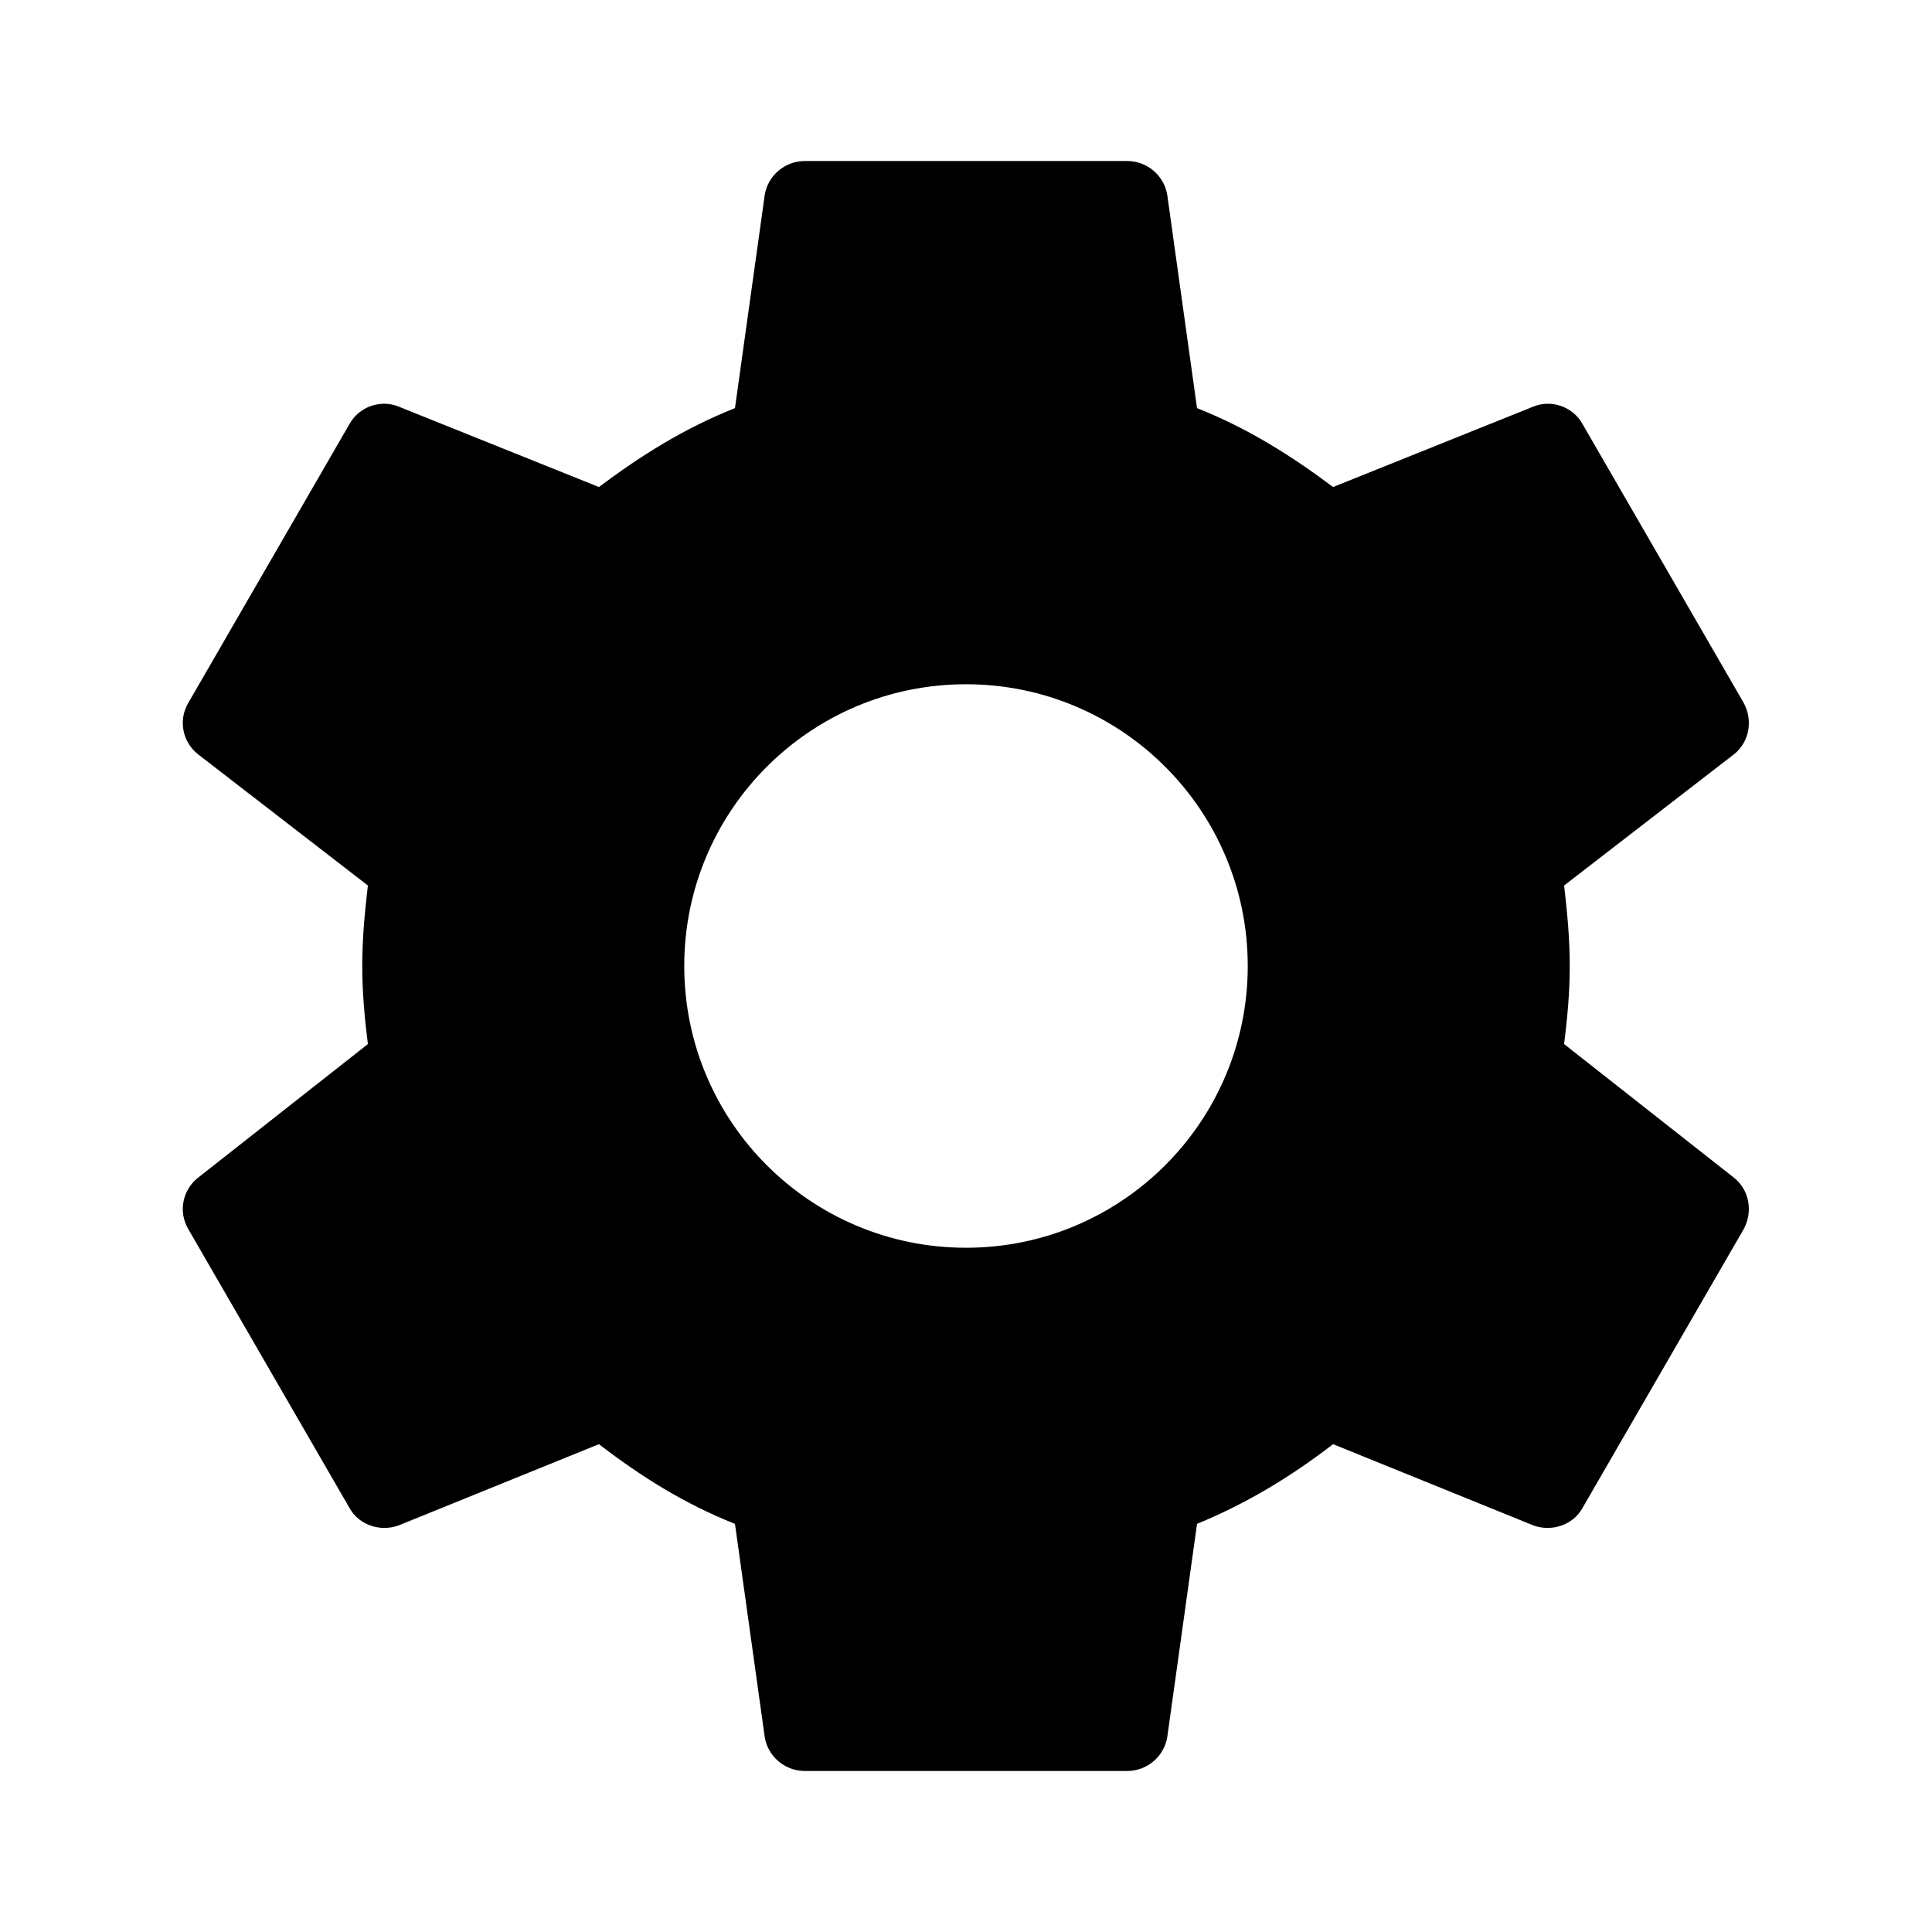
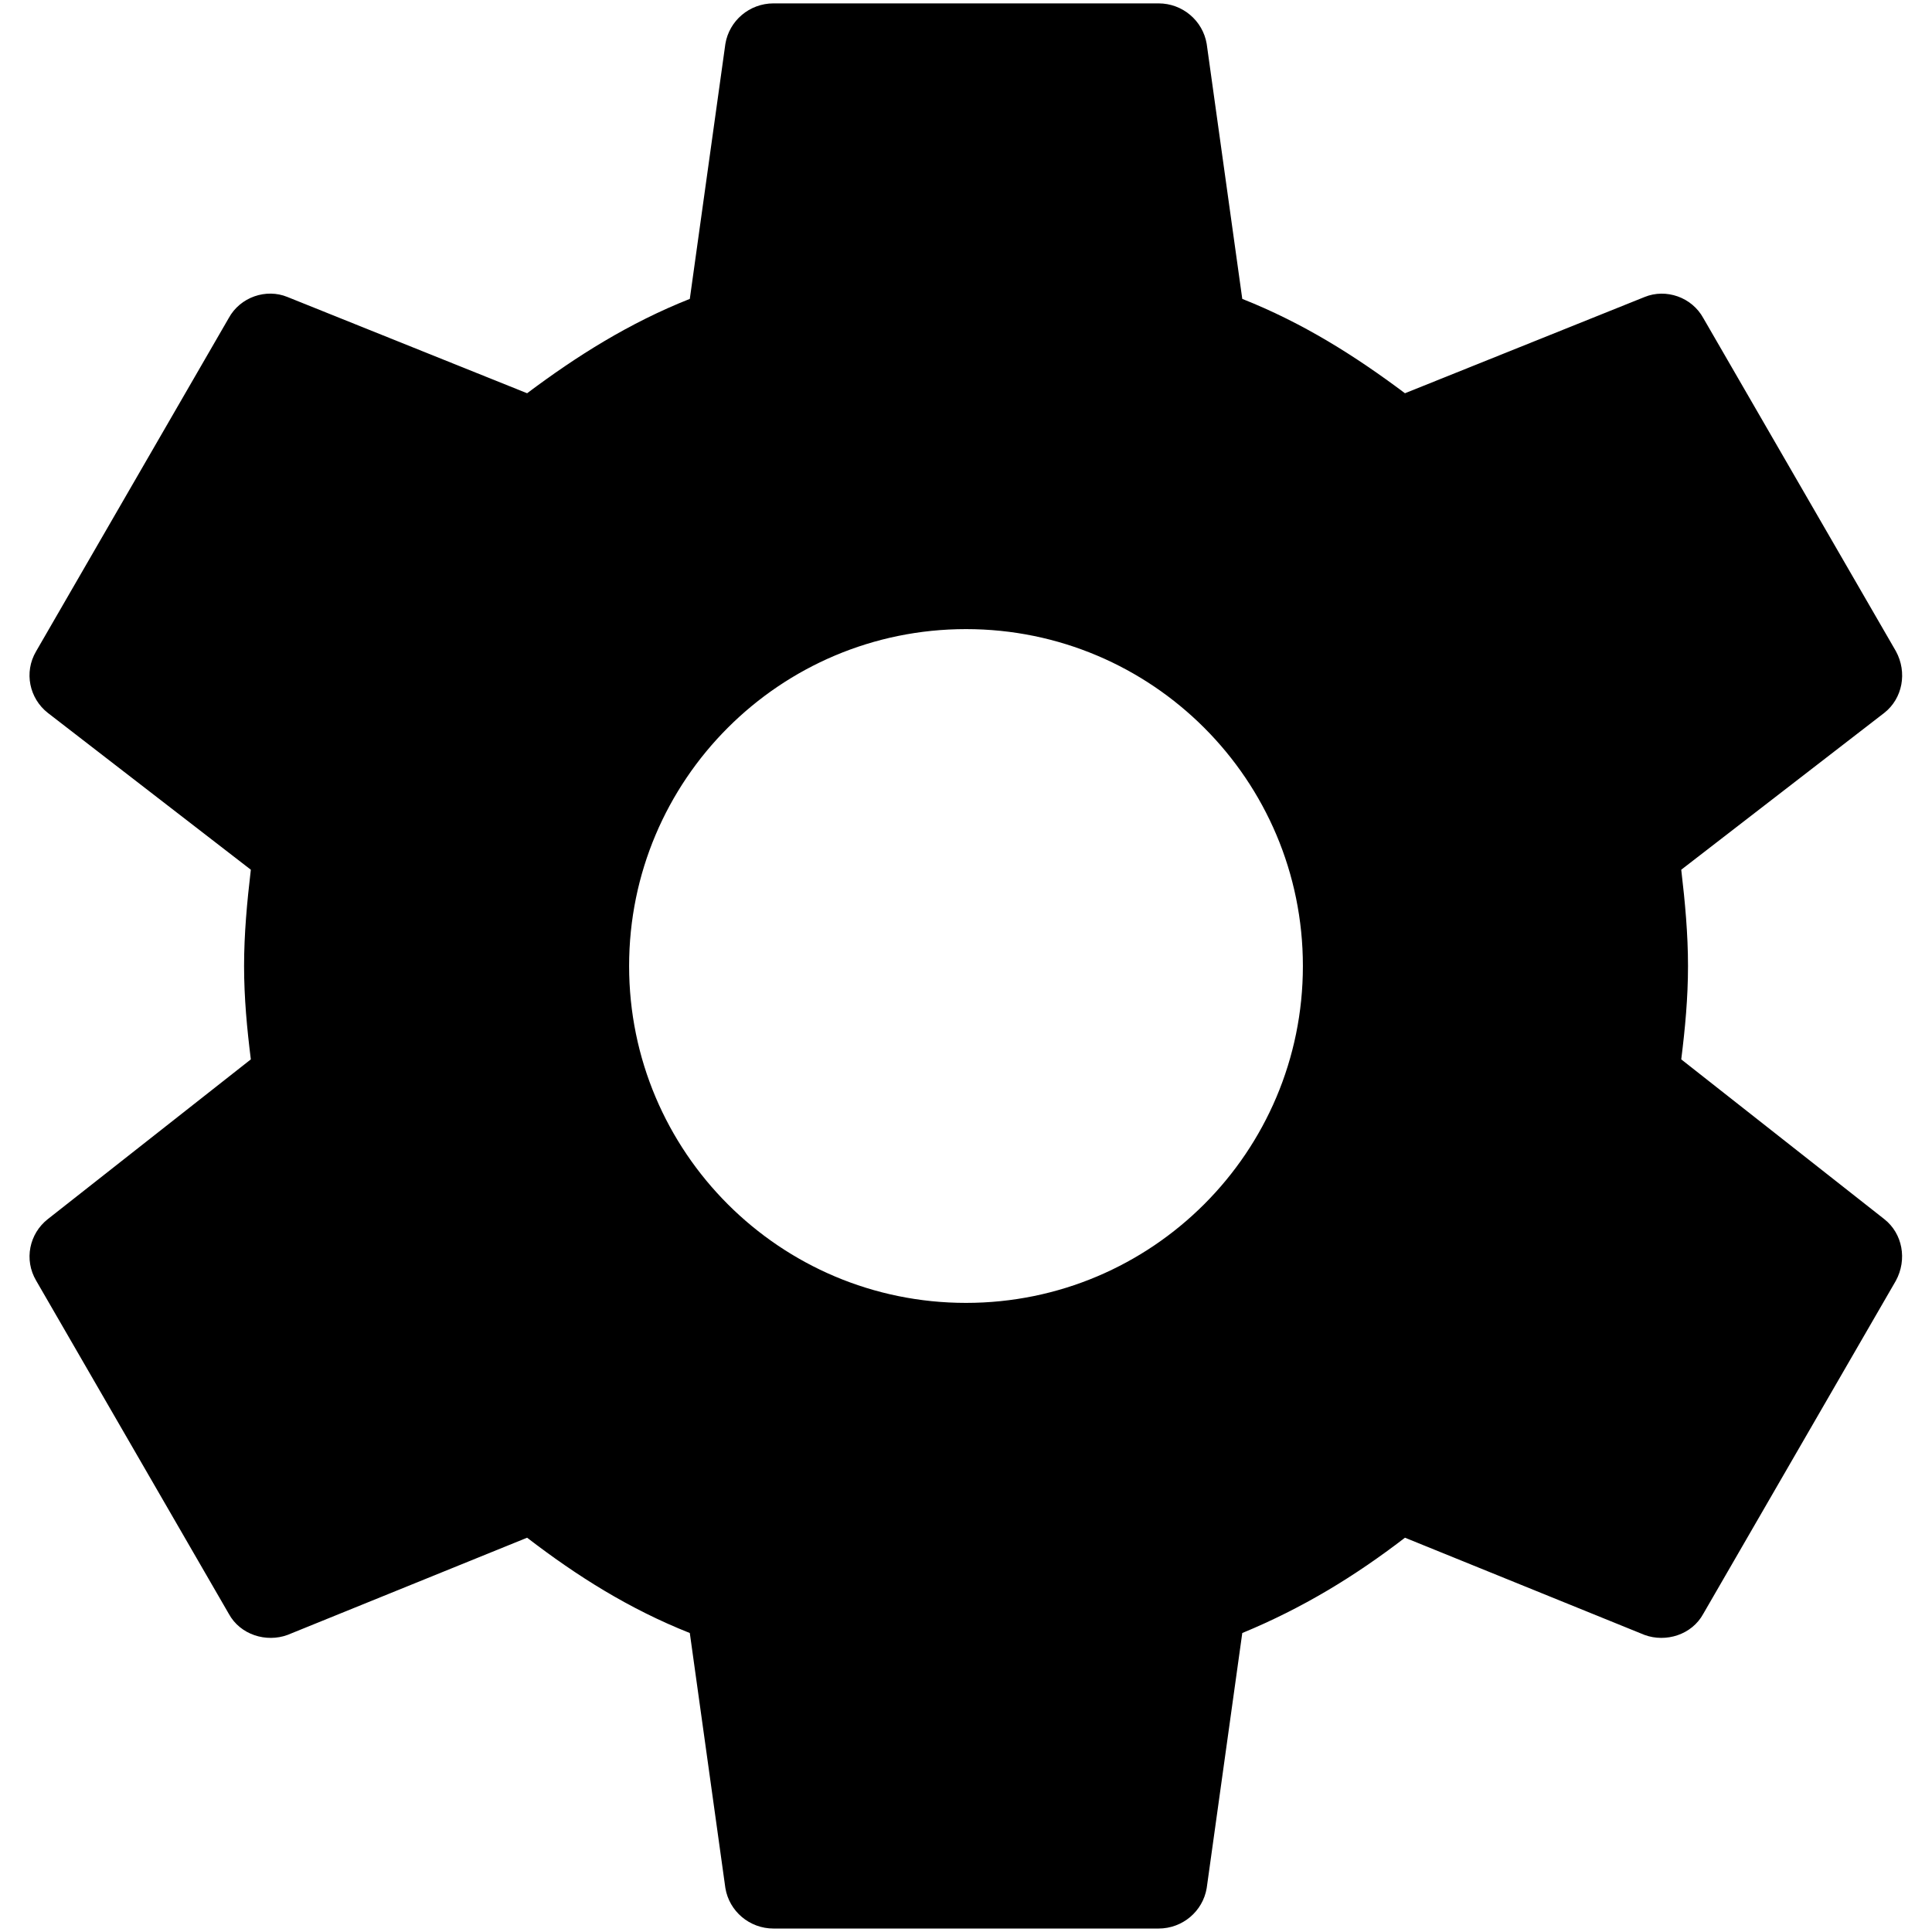
- <svg xmlns="http://www.w3.org/2000/svg" version="1.1" width="24" height="24" viewBox="0 0 24 24">
-   <path d="M12,15.5A3.5,3.5 0 0,1 8.5,12A3.5,3.5 0 0,1 12,8.5A3.5,3.5 0 0,1 15.5,12A3.5,3.5 0 0,1 12,15.5M19.43,12.97C19.47,12.65 19.5,12.33 19.5,12C19.5,11.67 19.47,11.34 19.43,11L21.54,9.37C21.73,9.22 21.78,8.95 21.66,8.73L19.66,5.27C19.54,5.05 19.27,4.96 19.05,5.05L16.56,6.05C16.04,5.66 15.5,5.32 14.87,5.07L14.5,2.42C14.46,2.18 14.25,2 14,2H10C9.75,2 9.54,2.18 9.5,2.42L9.13,5.07C8.5,5.32 7.96,5.66 7.44,6.05L4.95,5.05C4.73,4.96 4.46,5.05 4.34,5.27L2.34,8.73C2.21,8.95 2.27,9.22 2.46,9.37L4.57,11C4.53,11.34 4.5,11.67 4.5,12C4.5,12.33 4.53,12.65 4.57,12.97L2.46,14.63C2.27,14.78 2.21,15.05 2.34,15.27L4.34,18.73C4.46,18.95 4.73,19.03 4.95,18.95L7.44,17.94C7.96,18.34 8.5,18.68 9.13,18.93L9.5,21.58C9.54,21.82 9.75,22 10,22H14C14.25,22 14.46,21.82 14.5,21.58L14.87,18.93C15.5,18.67 16.04,18.34 16.56,17.94L19.05,18.95C19.27,19.03 19.54,18.95 19.66,18.73L21.66,15.27C21.78,15.05 21.73,14.78 21.54,14.63L19.43,12.97Z" />
+ <svg xmlns="http://www.w3.org/2000/svg" version="1.1" width="24" height="24" viewBox="0 0 24 24" id="svg4">
+   <defs id="defs8" />
+   <path d="m 12,16.185 a 4.185,4.185 0 0 1 -4.185,-4.185 4.185,4.185 0 0 1 4.185,-4.185 4.185,4.185 0 0 1 4.185,4.185 4.185,4.185 0 0 1 -4.185,4.185 m 8.885,-3.025 c 0.048,-0.383 0.084,-0.765 0.084,-1.16 0,-0.395 -0.036,-0.789 -0.084,-1.196 L 23.408,8.855 C 23.635,8.676 23.695,8.353 23.552,8.09 L 21.16,3.953 C 21.016,3.689 20.694,3.582 20.431,3.689 L 17.453,4.885 C 16.831,4.419 16.186,4.012 15.432,3.713 L 14.99,0.545 C 14.942,0.258 14.691,0.042 14.392,0.042 H 9.609 c -0.299,0 -0.55,0.215 -0.598,0.502 L 8.569,3.713 c -0.753,0.299 -1.399,0.706 -2.021,1.172 L 3.57,3.689 c -0.263,-0.108 -0.586,0 -0.729,0.263 L 0.449,8.09 C 0.294,8.353 0.366,8.676 0.593,8.855 L 3.116,10.804 c -0.048,0.407 -0.084,0.801 -0.084,1.196 0,0.395 0.036,0.777 0.084,1.16 l -2.523,1.985 c -0.227,0.179 -0.299,0.502 -0.143,0.765 l 2.392,4.137 c 0.143,0.263 0.466,0.359 0.729,0.263 l 2.977,-1.208 c 0.622,0.478 1.268,0.885 2.021,1.184 l 0.442,3.169 c 0.048,0.287 0.299,0.502 0.598,0.502 h 4.783 c 0.299,0 0.55,-0.215 0.598,-0.502 l 0.442,-3.169 c 0.753,-0.311 1.399,-0.706 2.021,-1.184 l 2.977,1.208 c 0.263,0.096 0.586,0 0.729,-0.263 l 2.392,-4.137 c 0.143,-0.263 0.084,-0.586 -0.143,-0.765 z" id="path2" style="stroke-width:1.196" />
</svg>
